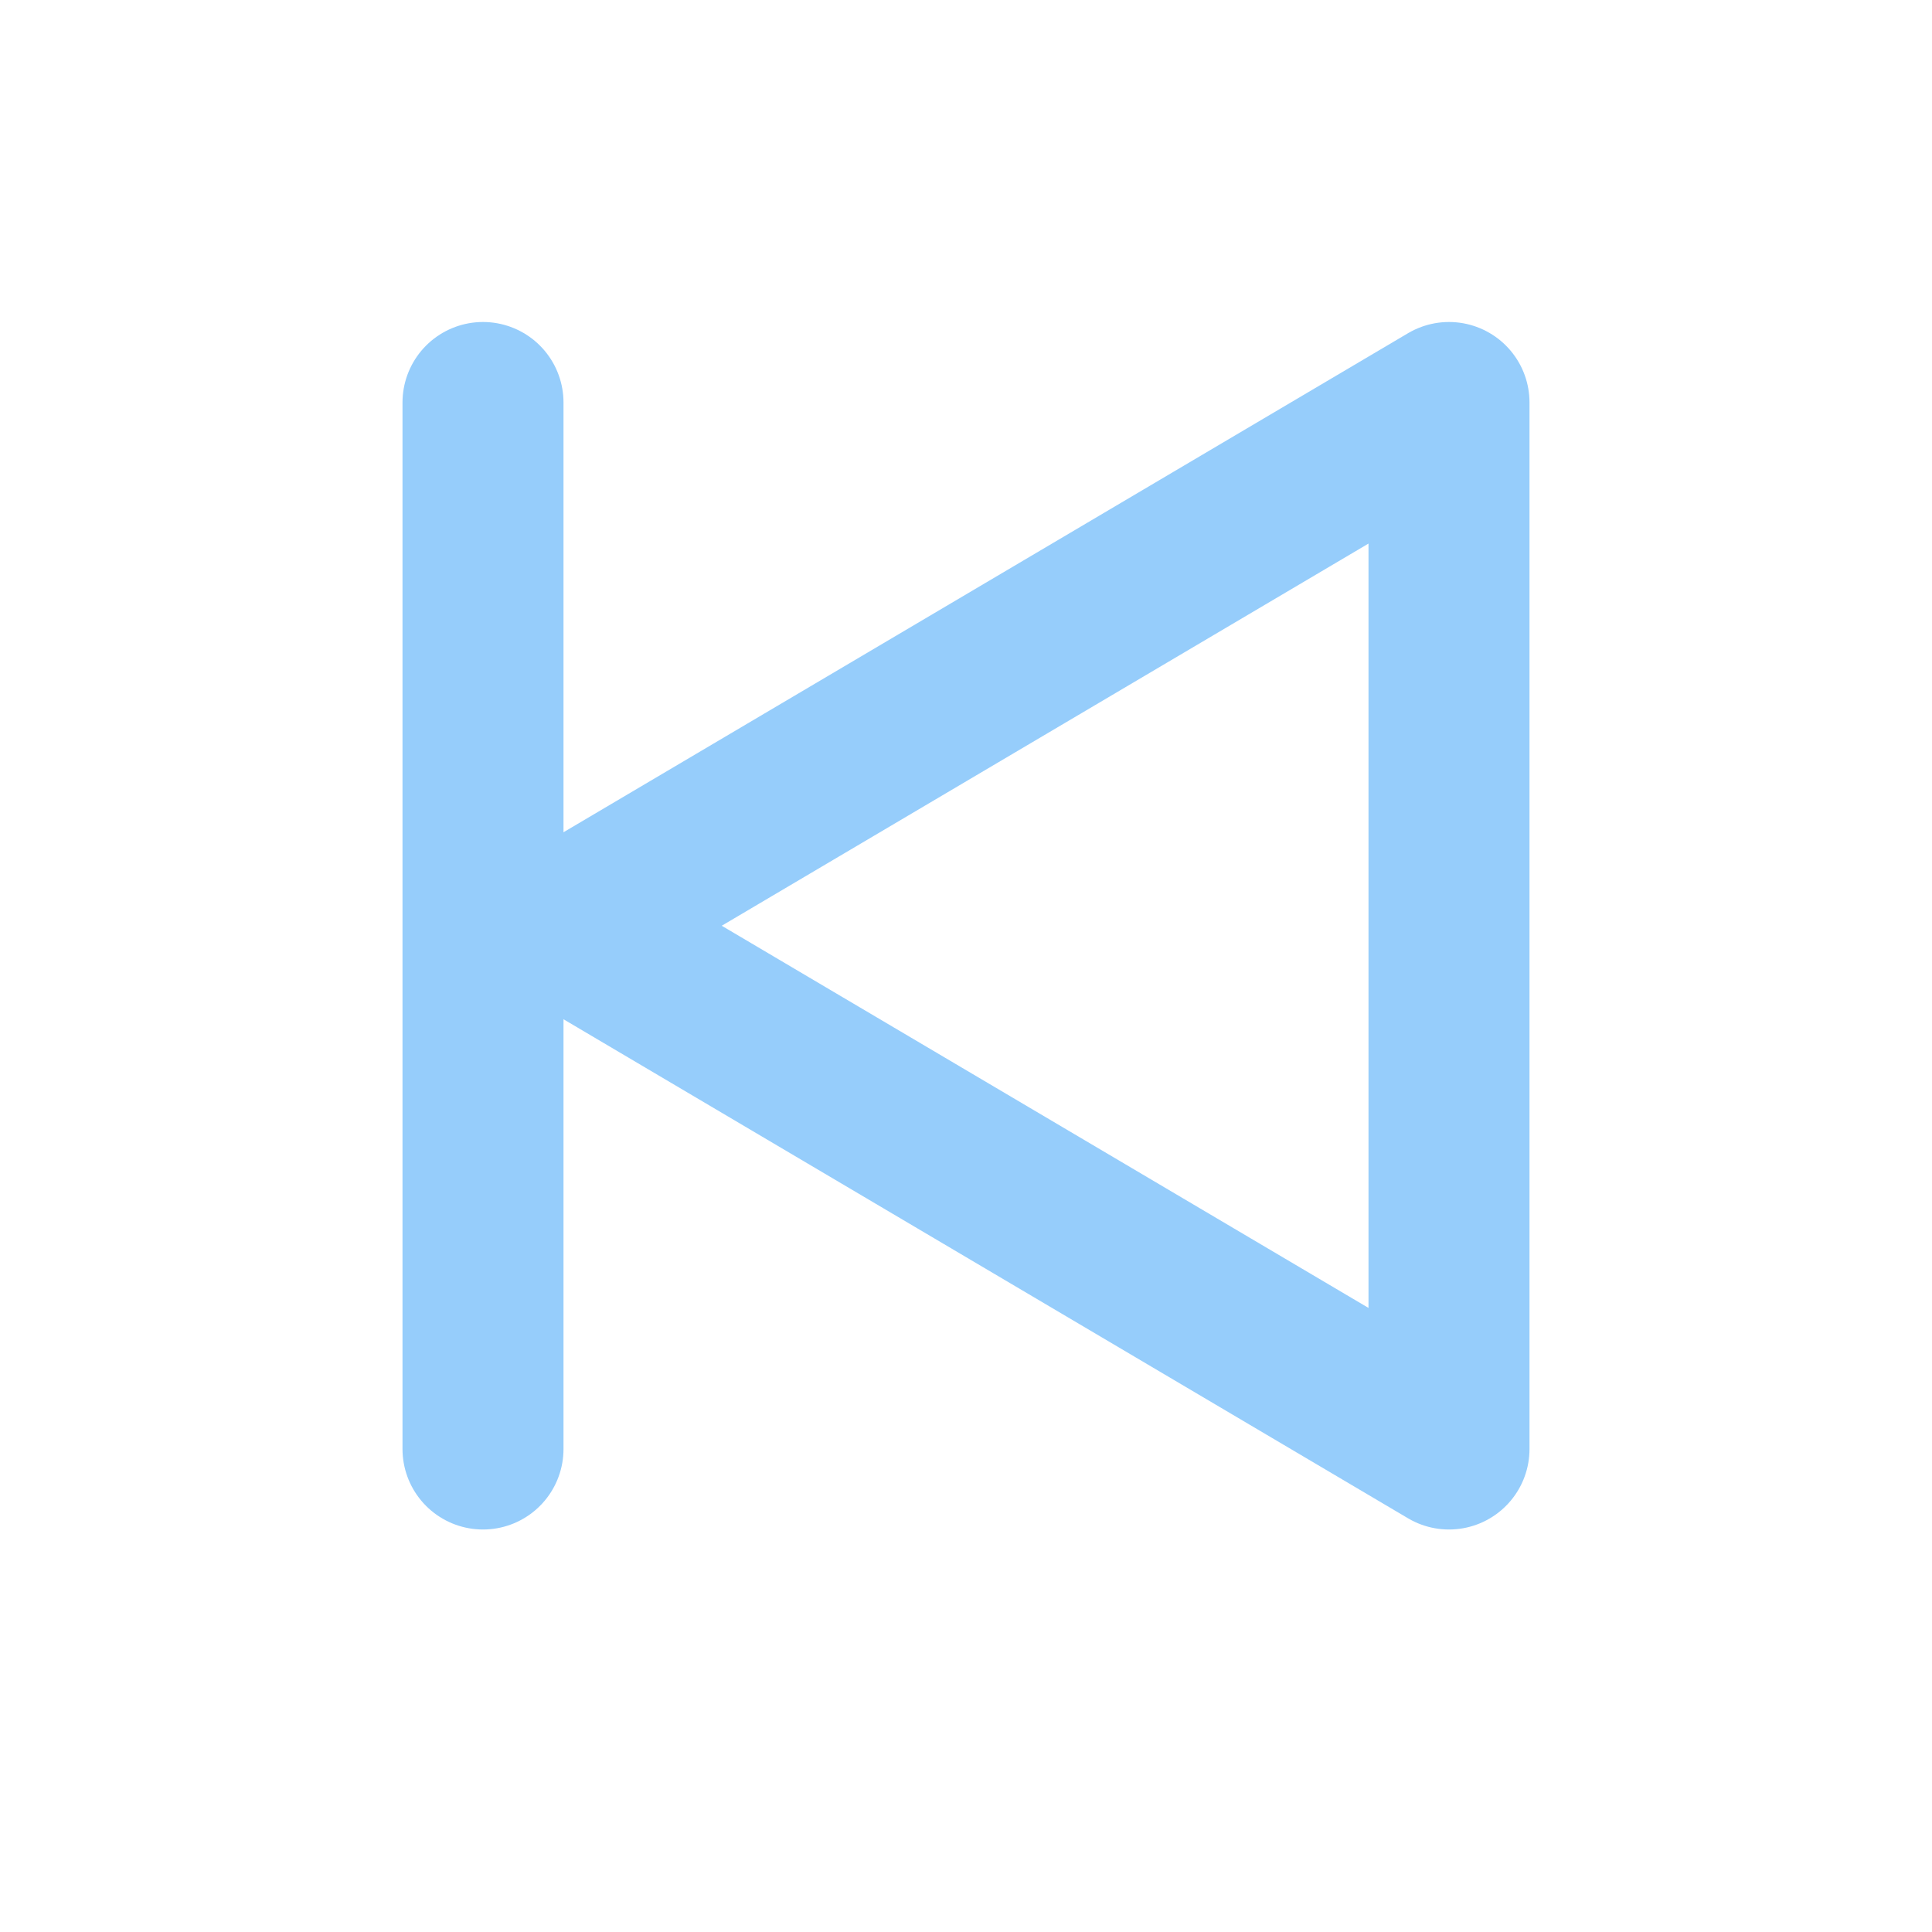
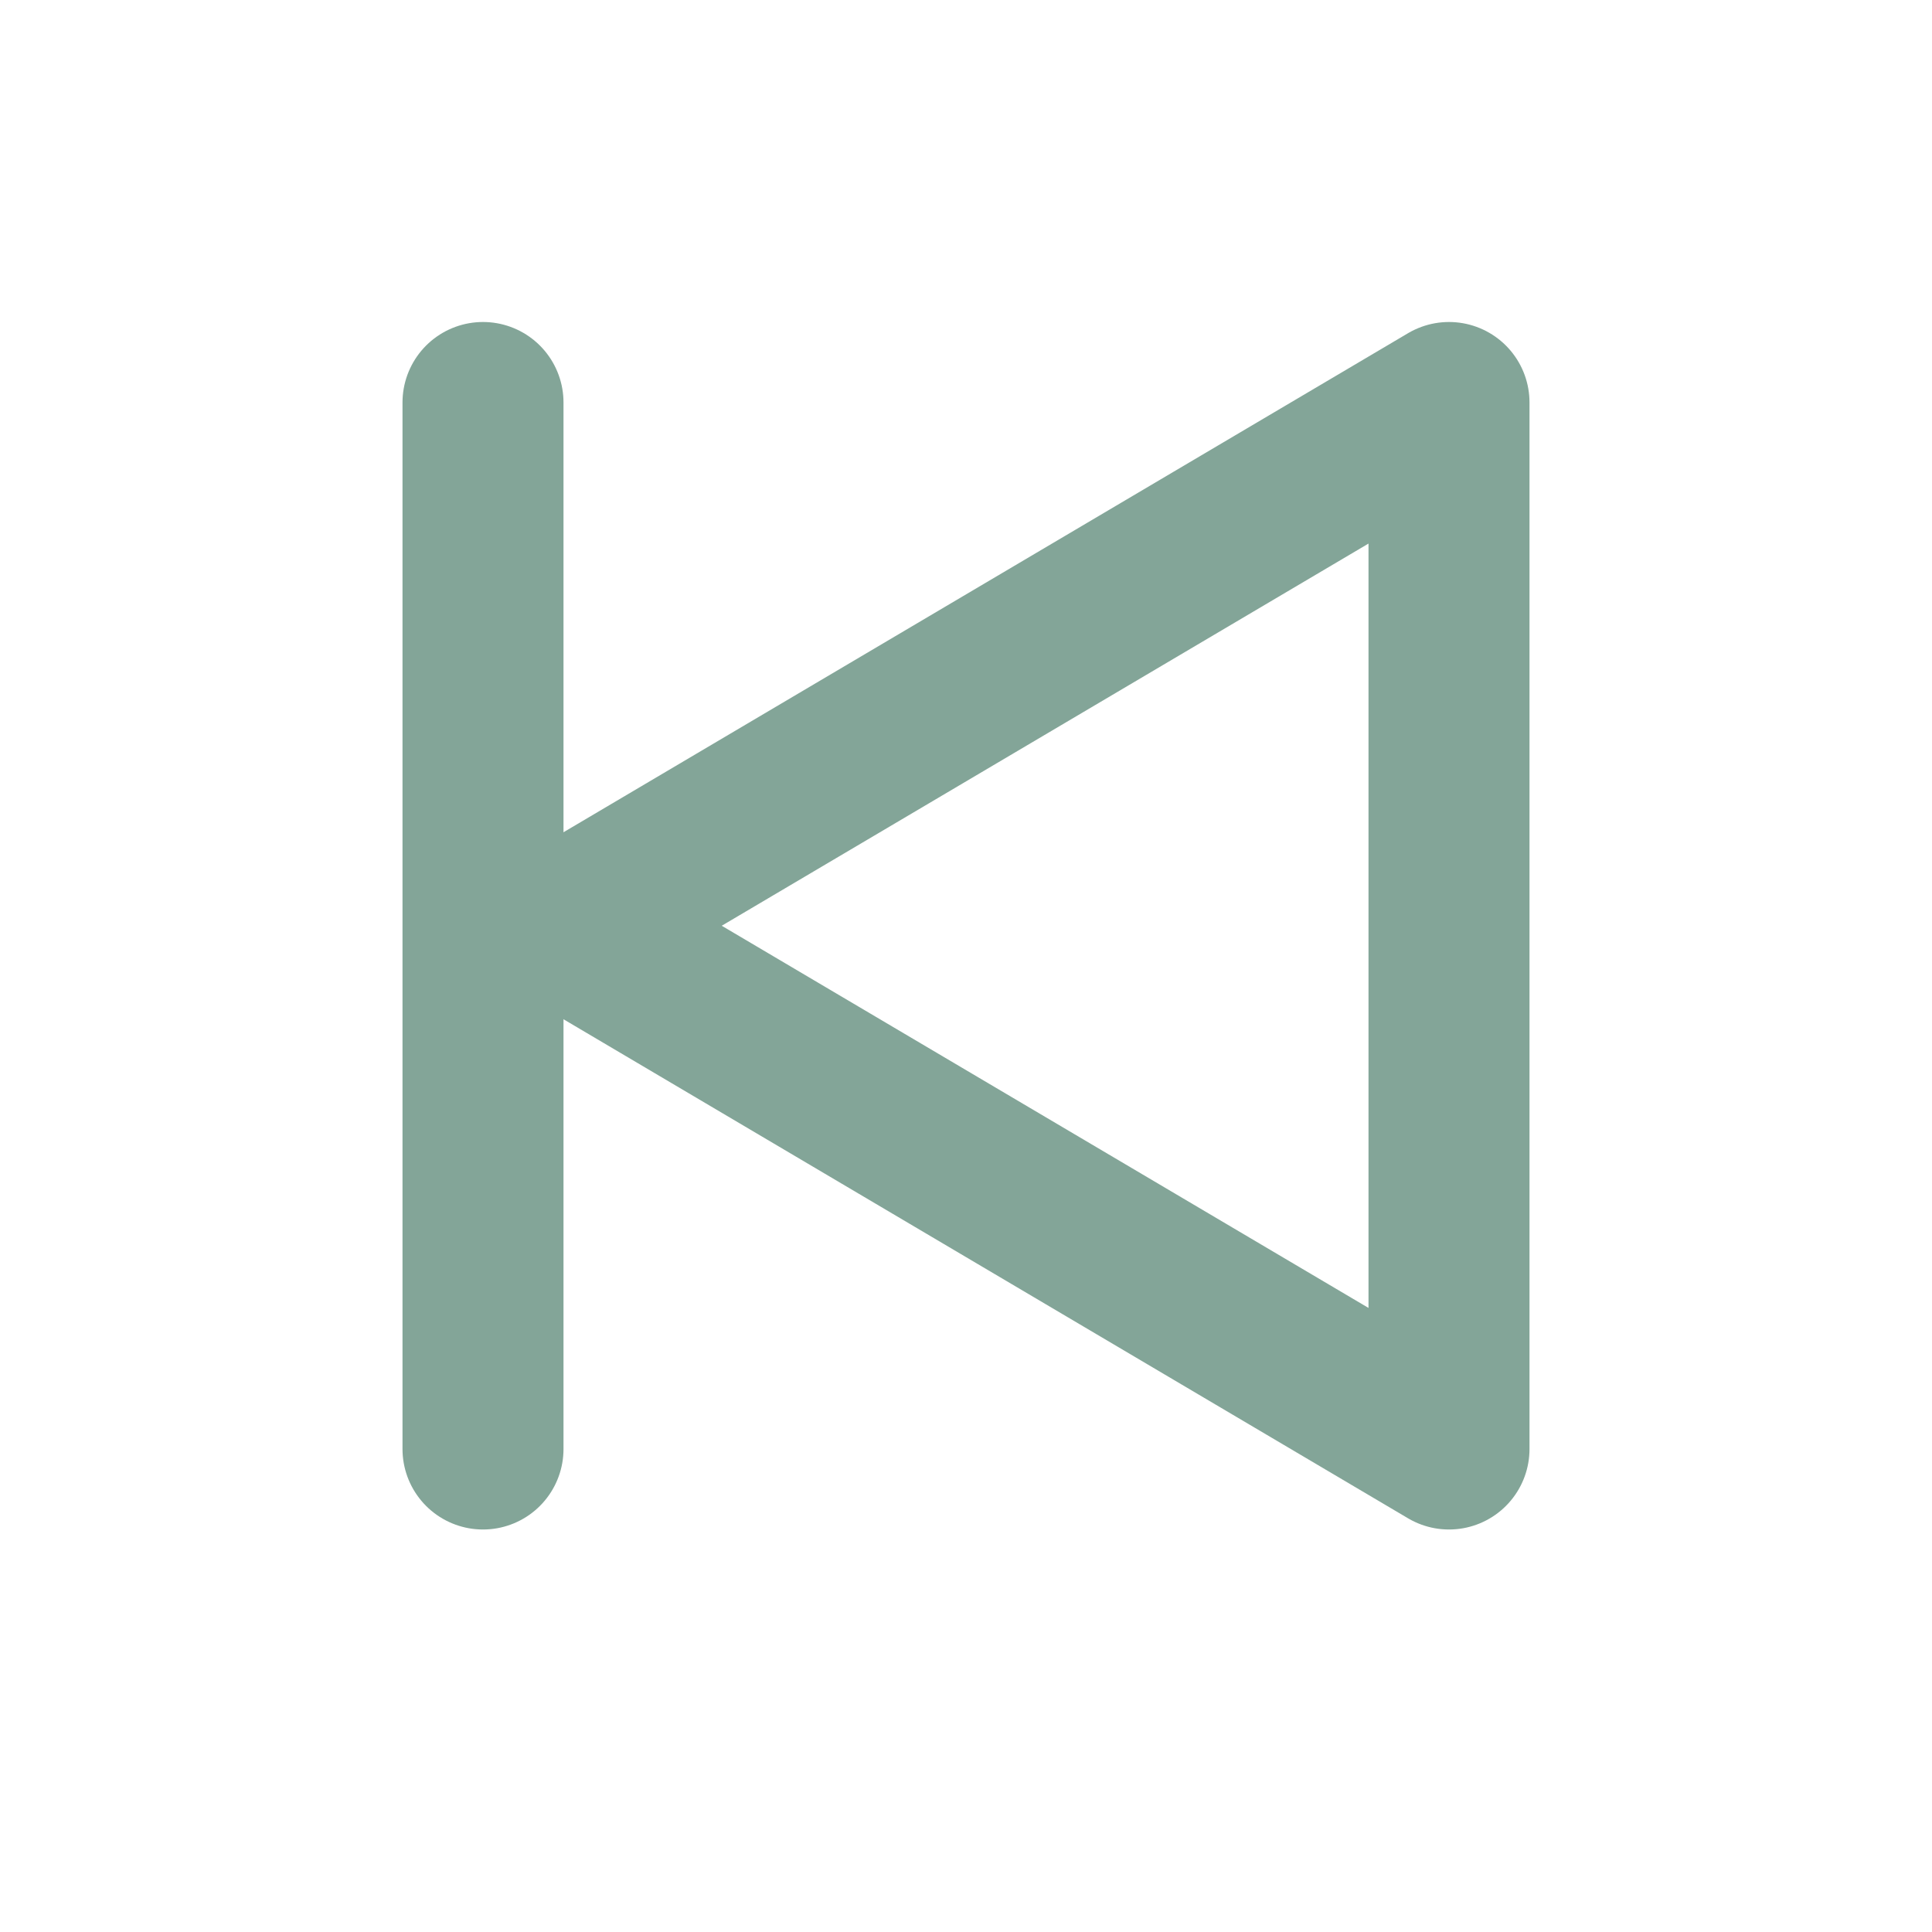
- <svg xmlns="http://www.w3.org/2000/svg" width="24px" height="24px" viewBox="0 0 24 24" role="img" aria-labelledby="previousIconTitle" stroke="#96CDFB" stroke-width="2" stroke-linecap="round" stroke-linejoin="round" fill="none" color="#000000">
+ <svg xmlns="http://www.w3.org/2000/svg" width="24px" height="24px" viewBox="0 0 24 24" role="img" aria-labelledby="previousIconTitle" stroke="#83a598" stroke-width="2" stroke-linecap="round" stroke-linejoin="round" fill="none" color="#000000">
  <path d="M7 11.5L18 18V5z" />
  <path d="M6 18V5" />
</svg>
